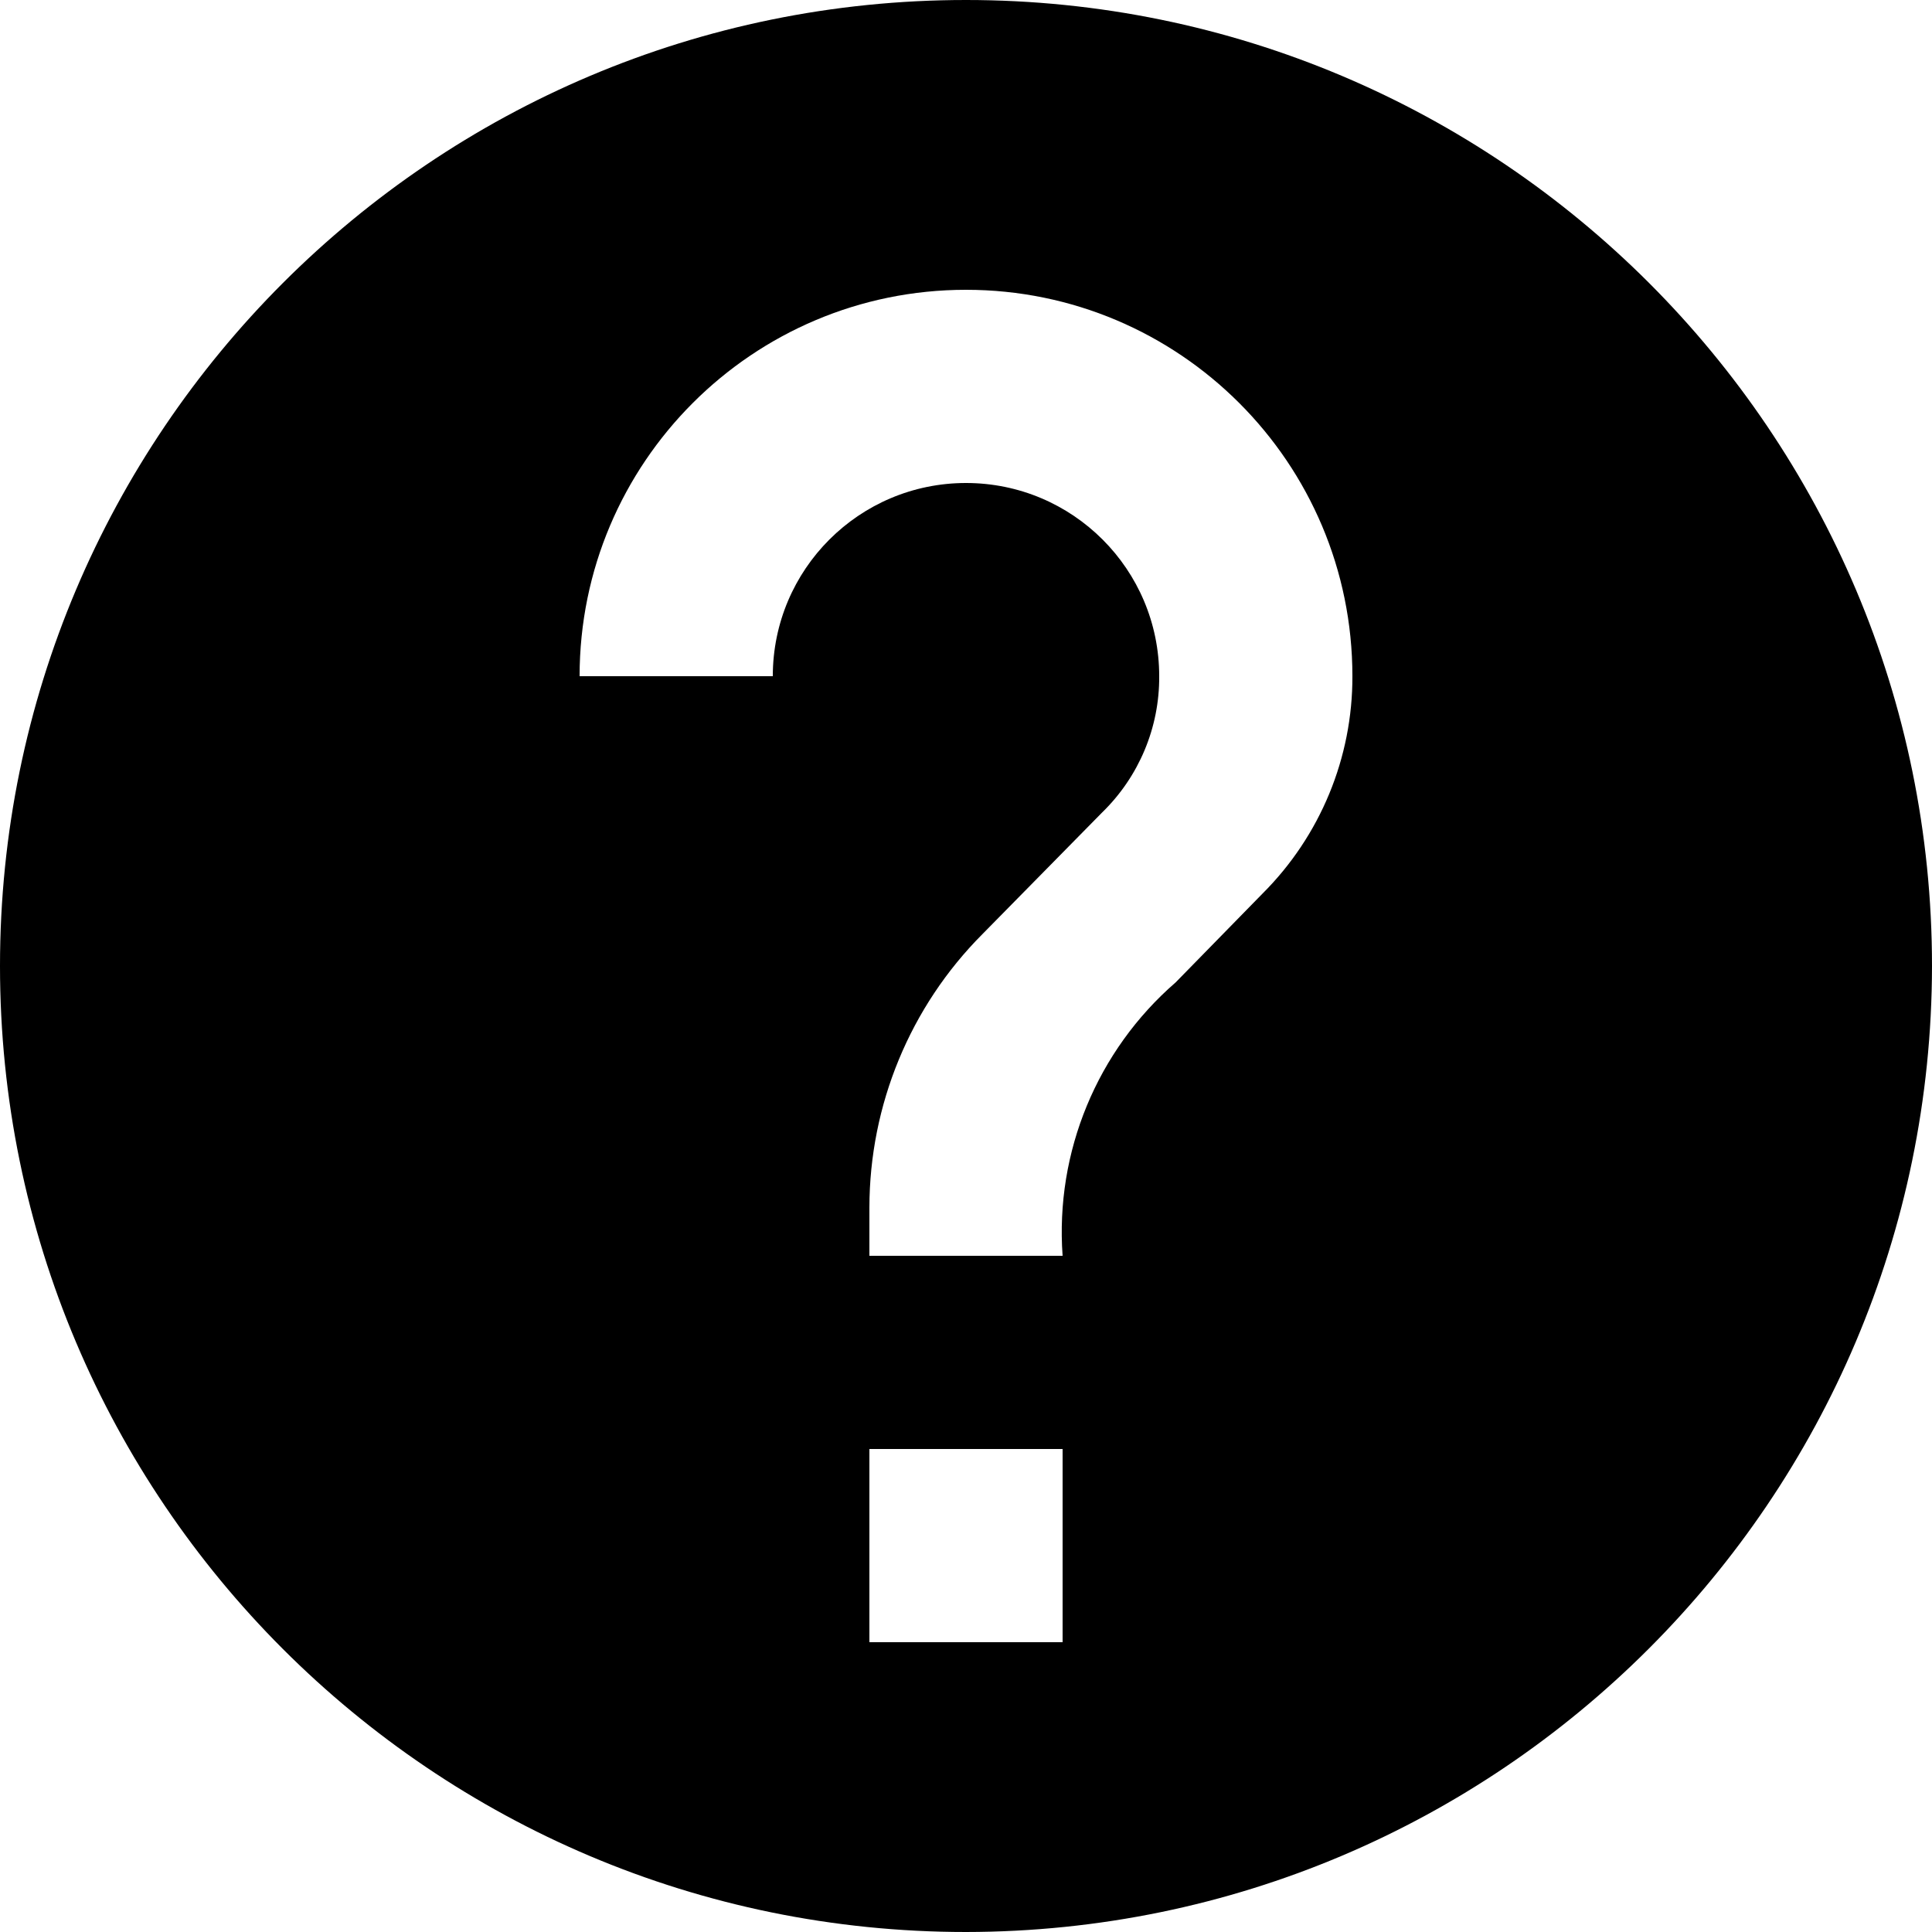
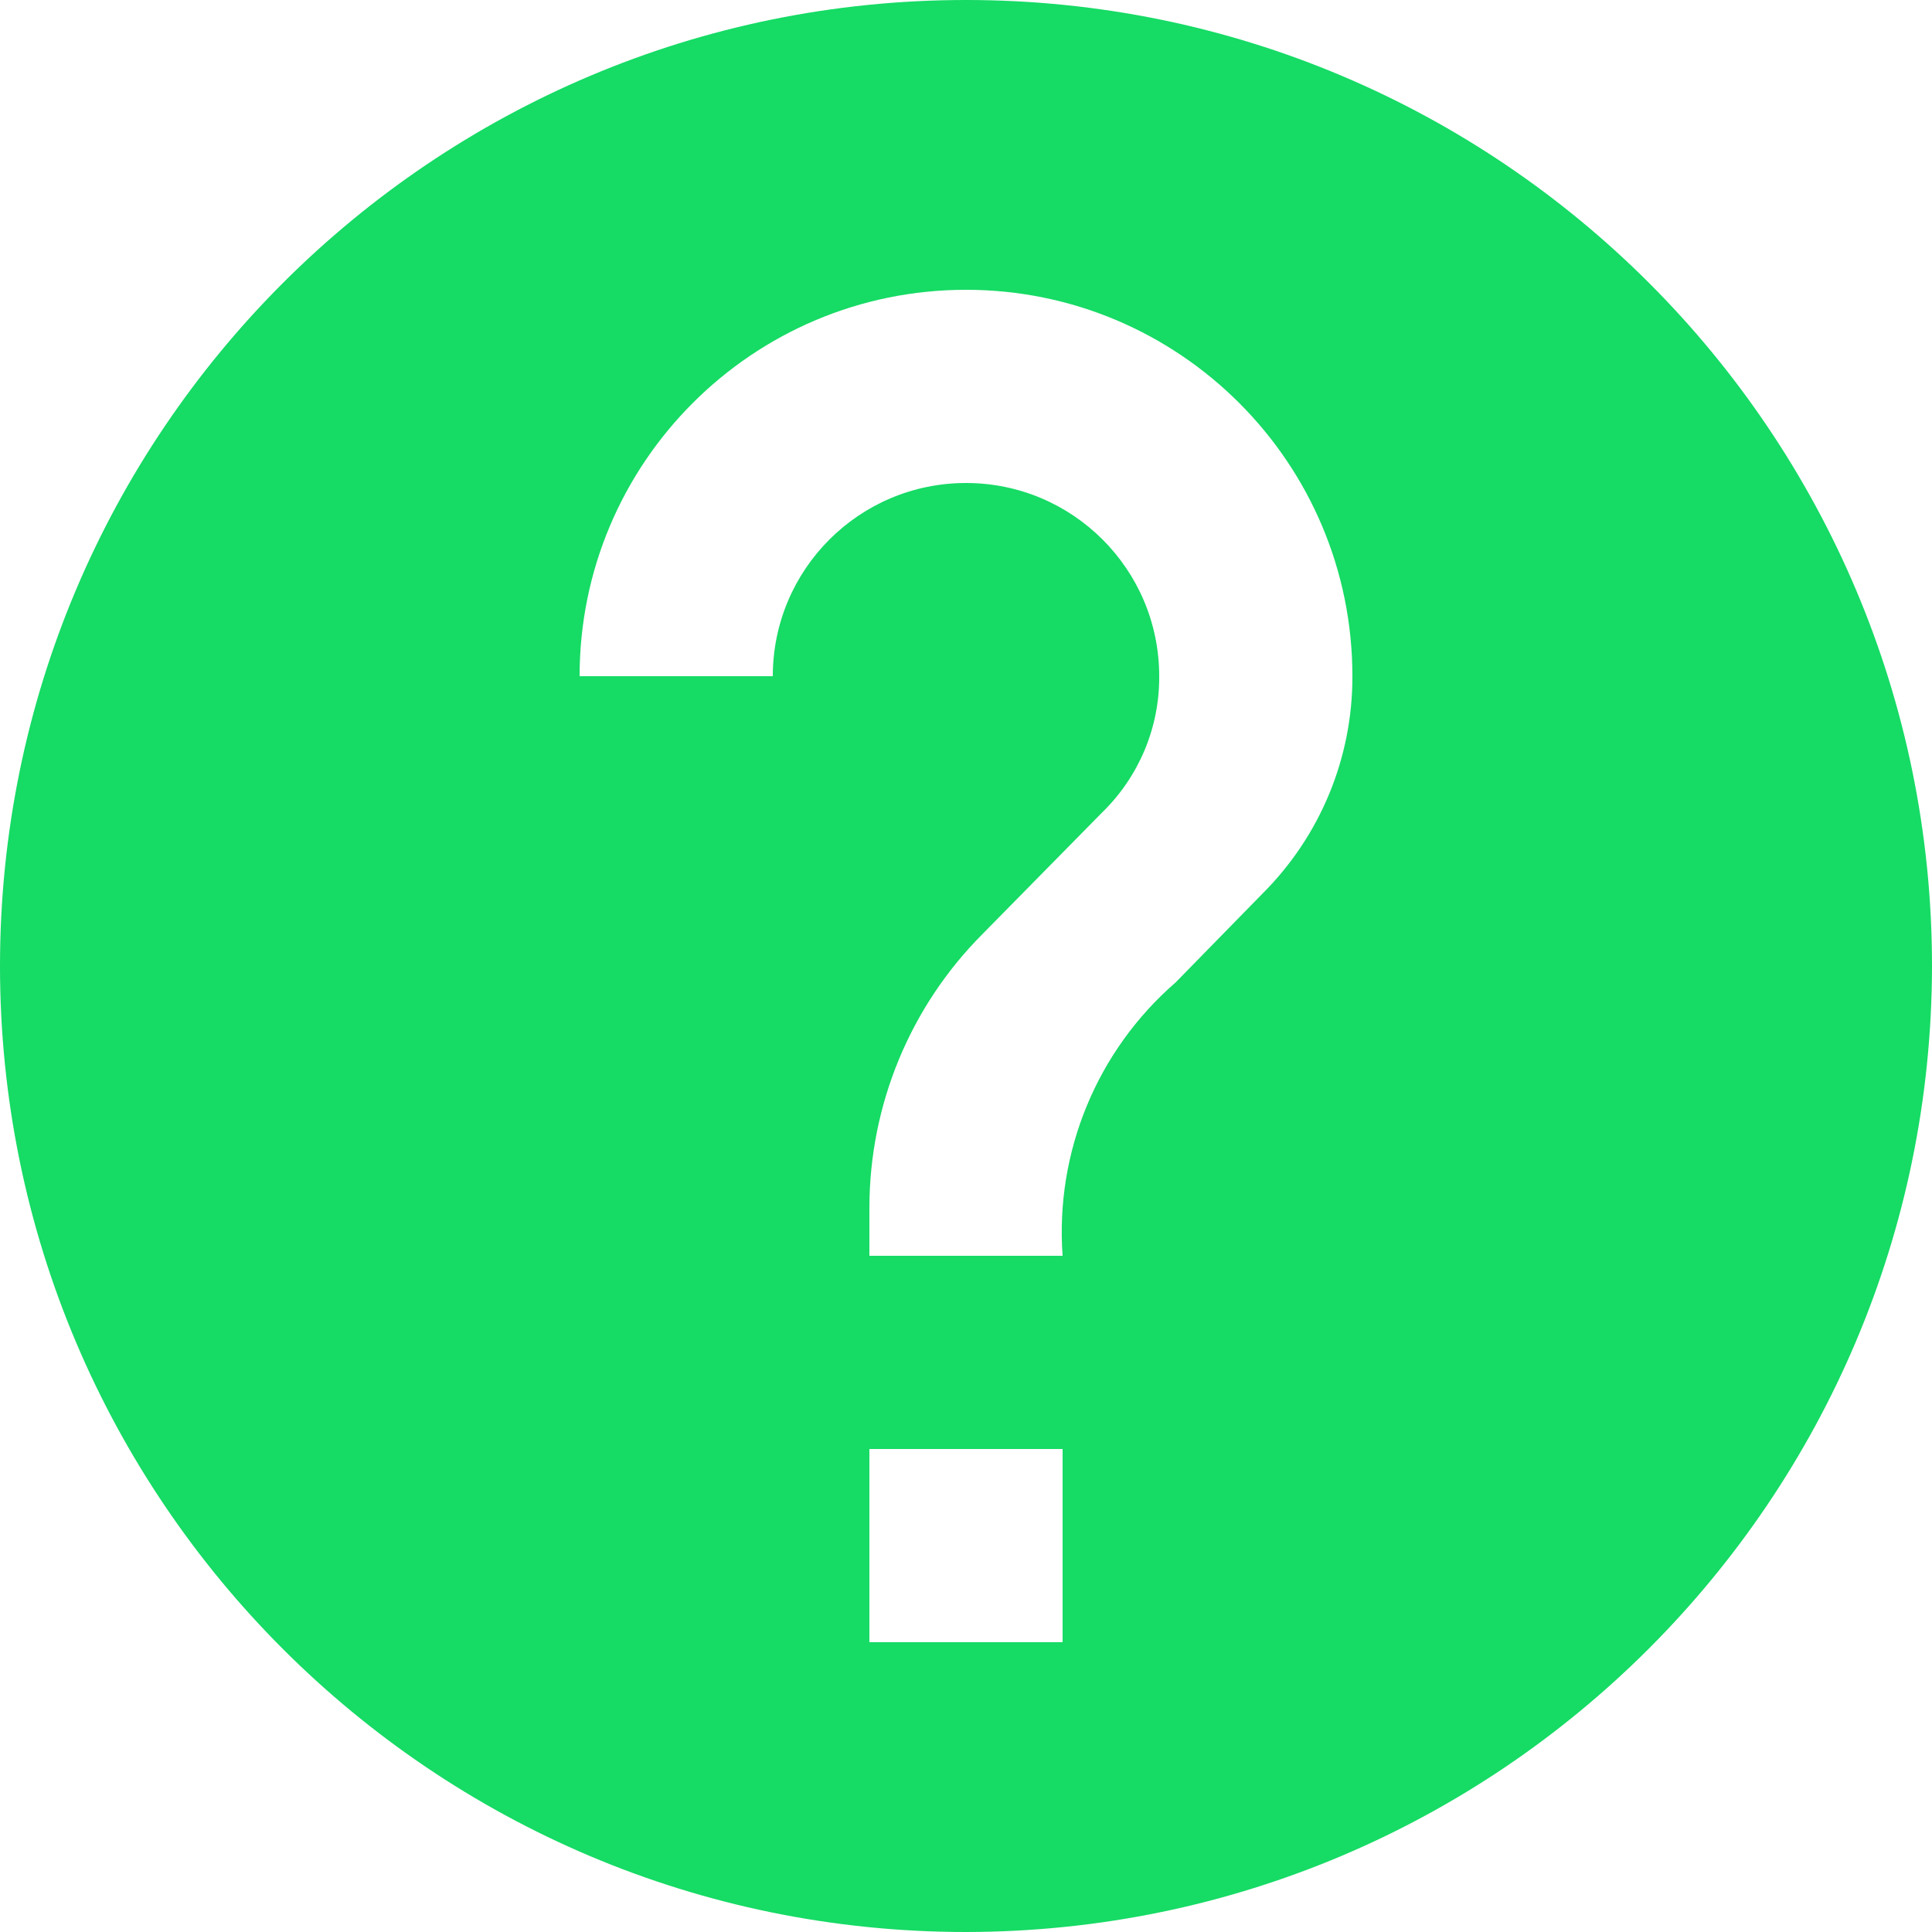
<svg xmlns="http://www.w3.org/2000/svg" width="16" height="16" viewBox="0 0 16 16" fill="none">
-   <path d="M8 16C3.582 16 0 12.418 0 8C0 3.582 3.582 0 8 0C12.418 0 16 3.582 16 8C15.995 12.416 12.416 15.995 8 16ZM7.2 12V13.6H8.8V12H7.2ZM8 4C8.884 4 9.6 4.716 9.6 5.6C9.603 6.025 9.432 6.432 9.128 6.728L8.136 7.736C7.537 8.337 7.201 9.151 7.2 10V10.4H8.8C8.738 9.54 9.085 8.701 9.736 8.136L10.456 7.4C10.934 6.923 11.202 6.275 11.2 5.6C11.2 3.833 9.767 2.4 8 2.4C6.233 2.4 4.8 3.833 4.8 5.6H6.4C6.4 4.716 7.116 4 8 4Z" fill="black" />
+   <path d="M8 16C3.582 16 0 12.418 0 8C0 3.582 3.582 0 8 0C12.418 0 16 3.582 16 8C15.995 12.416 12.416 15.995 8 16ZM7.2 12V13.6H8.8V12H7.2ZM8 4C8.884 4 9.6 4.716 9.6 5.6C9.603 6.025 9.432 6.432 9.128 6.728L8.136 7.736C7.537 8.337 7.201 9.151 7.2 10V10.4H8.8C8.738 9.54 9.085 8.701 9.736 8.136L10.456 7.4C10.934 6.923 11.202 6.275 11.2 5.6C11.2 3.833 9.767 2.4 8 2.4C6.233 2.4 4.8 3.833 4.8 5.6H6.4C6.4 4.716 7.116 4 8 4Z" fill="#16DB65" />
</svg>
